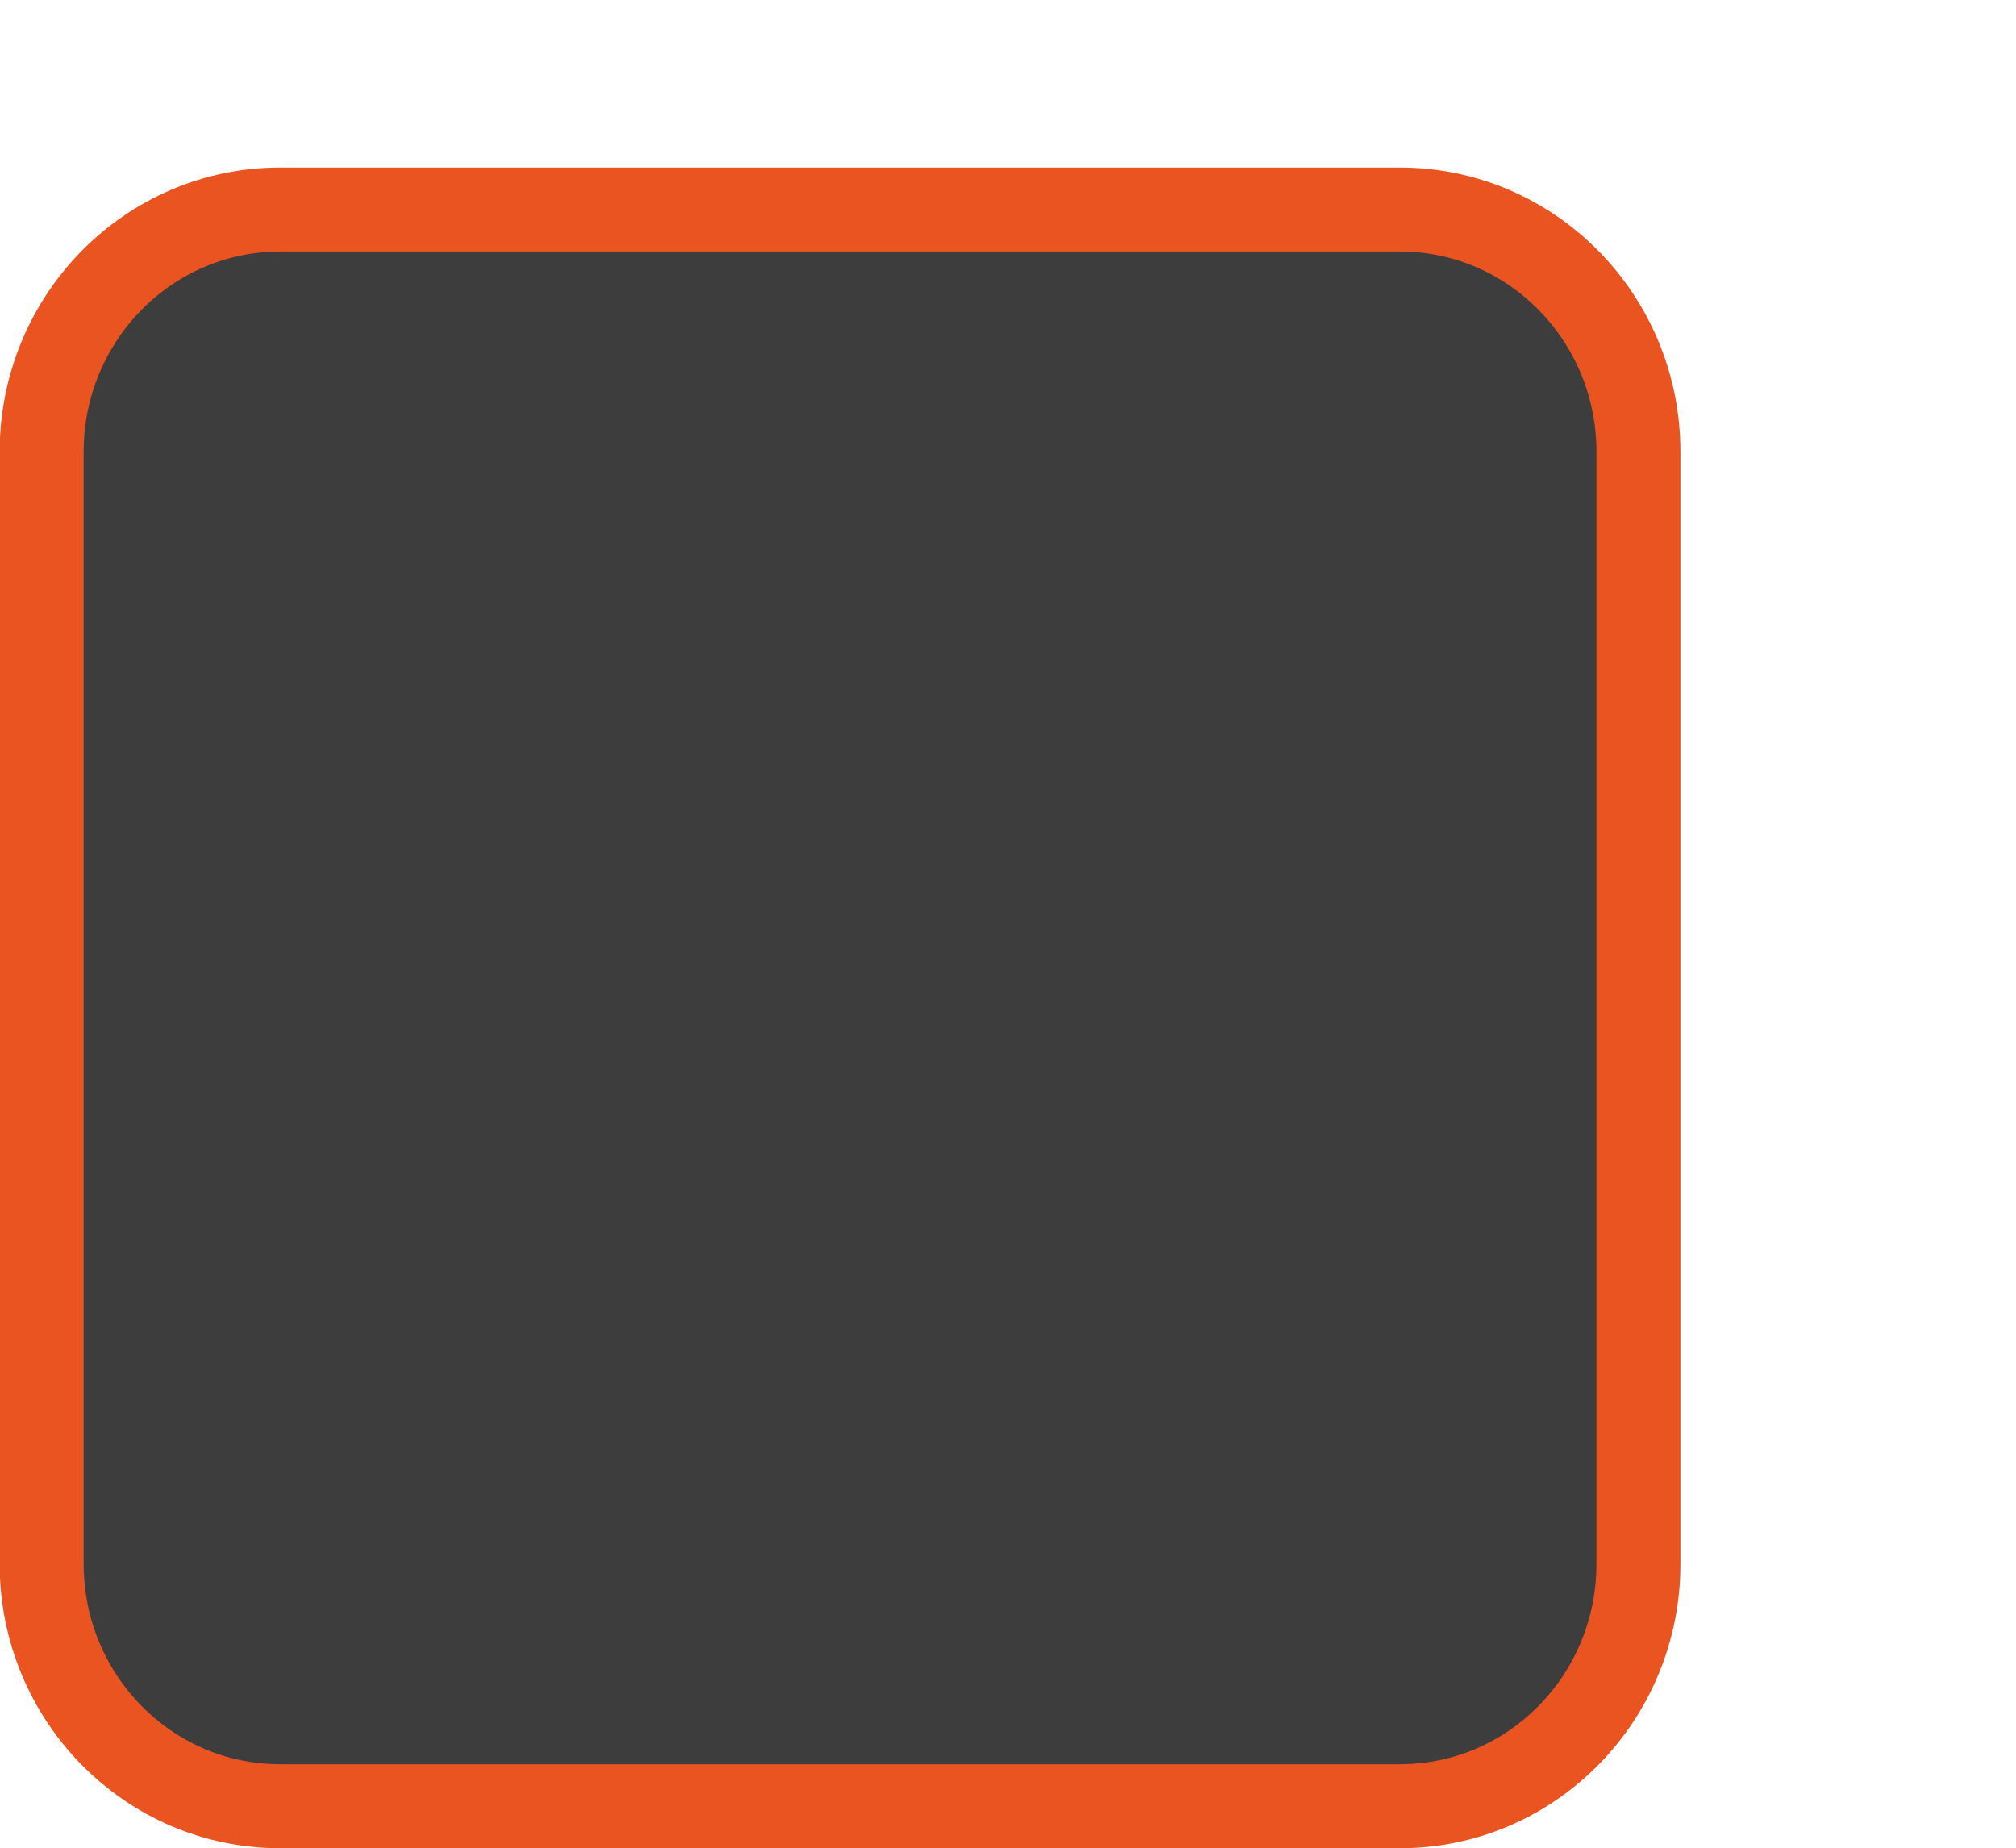
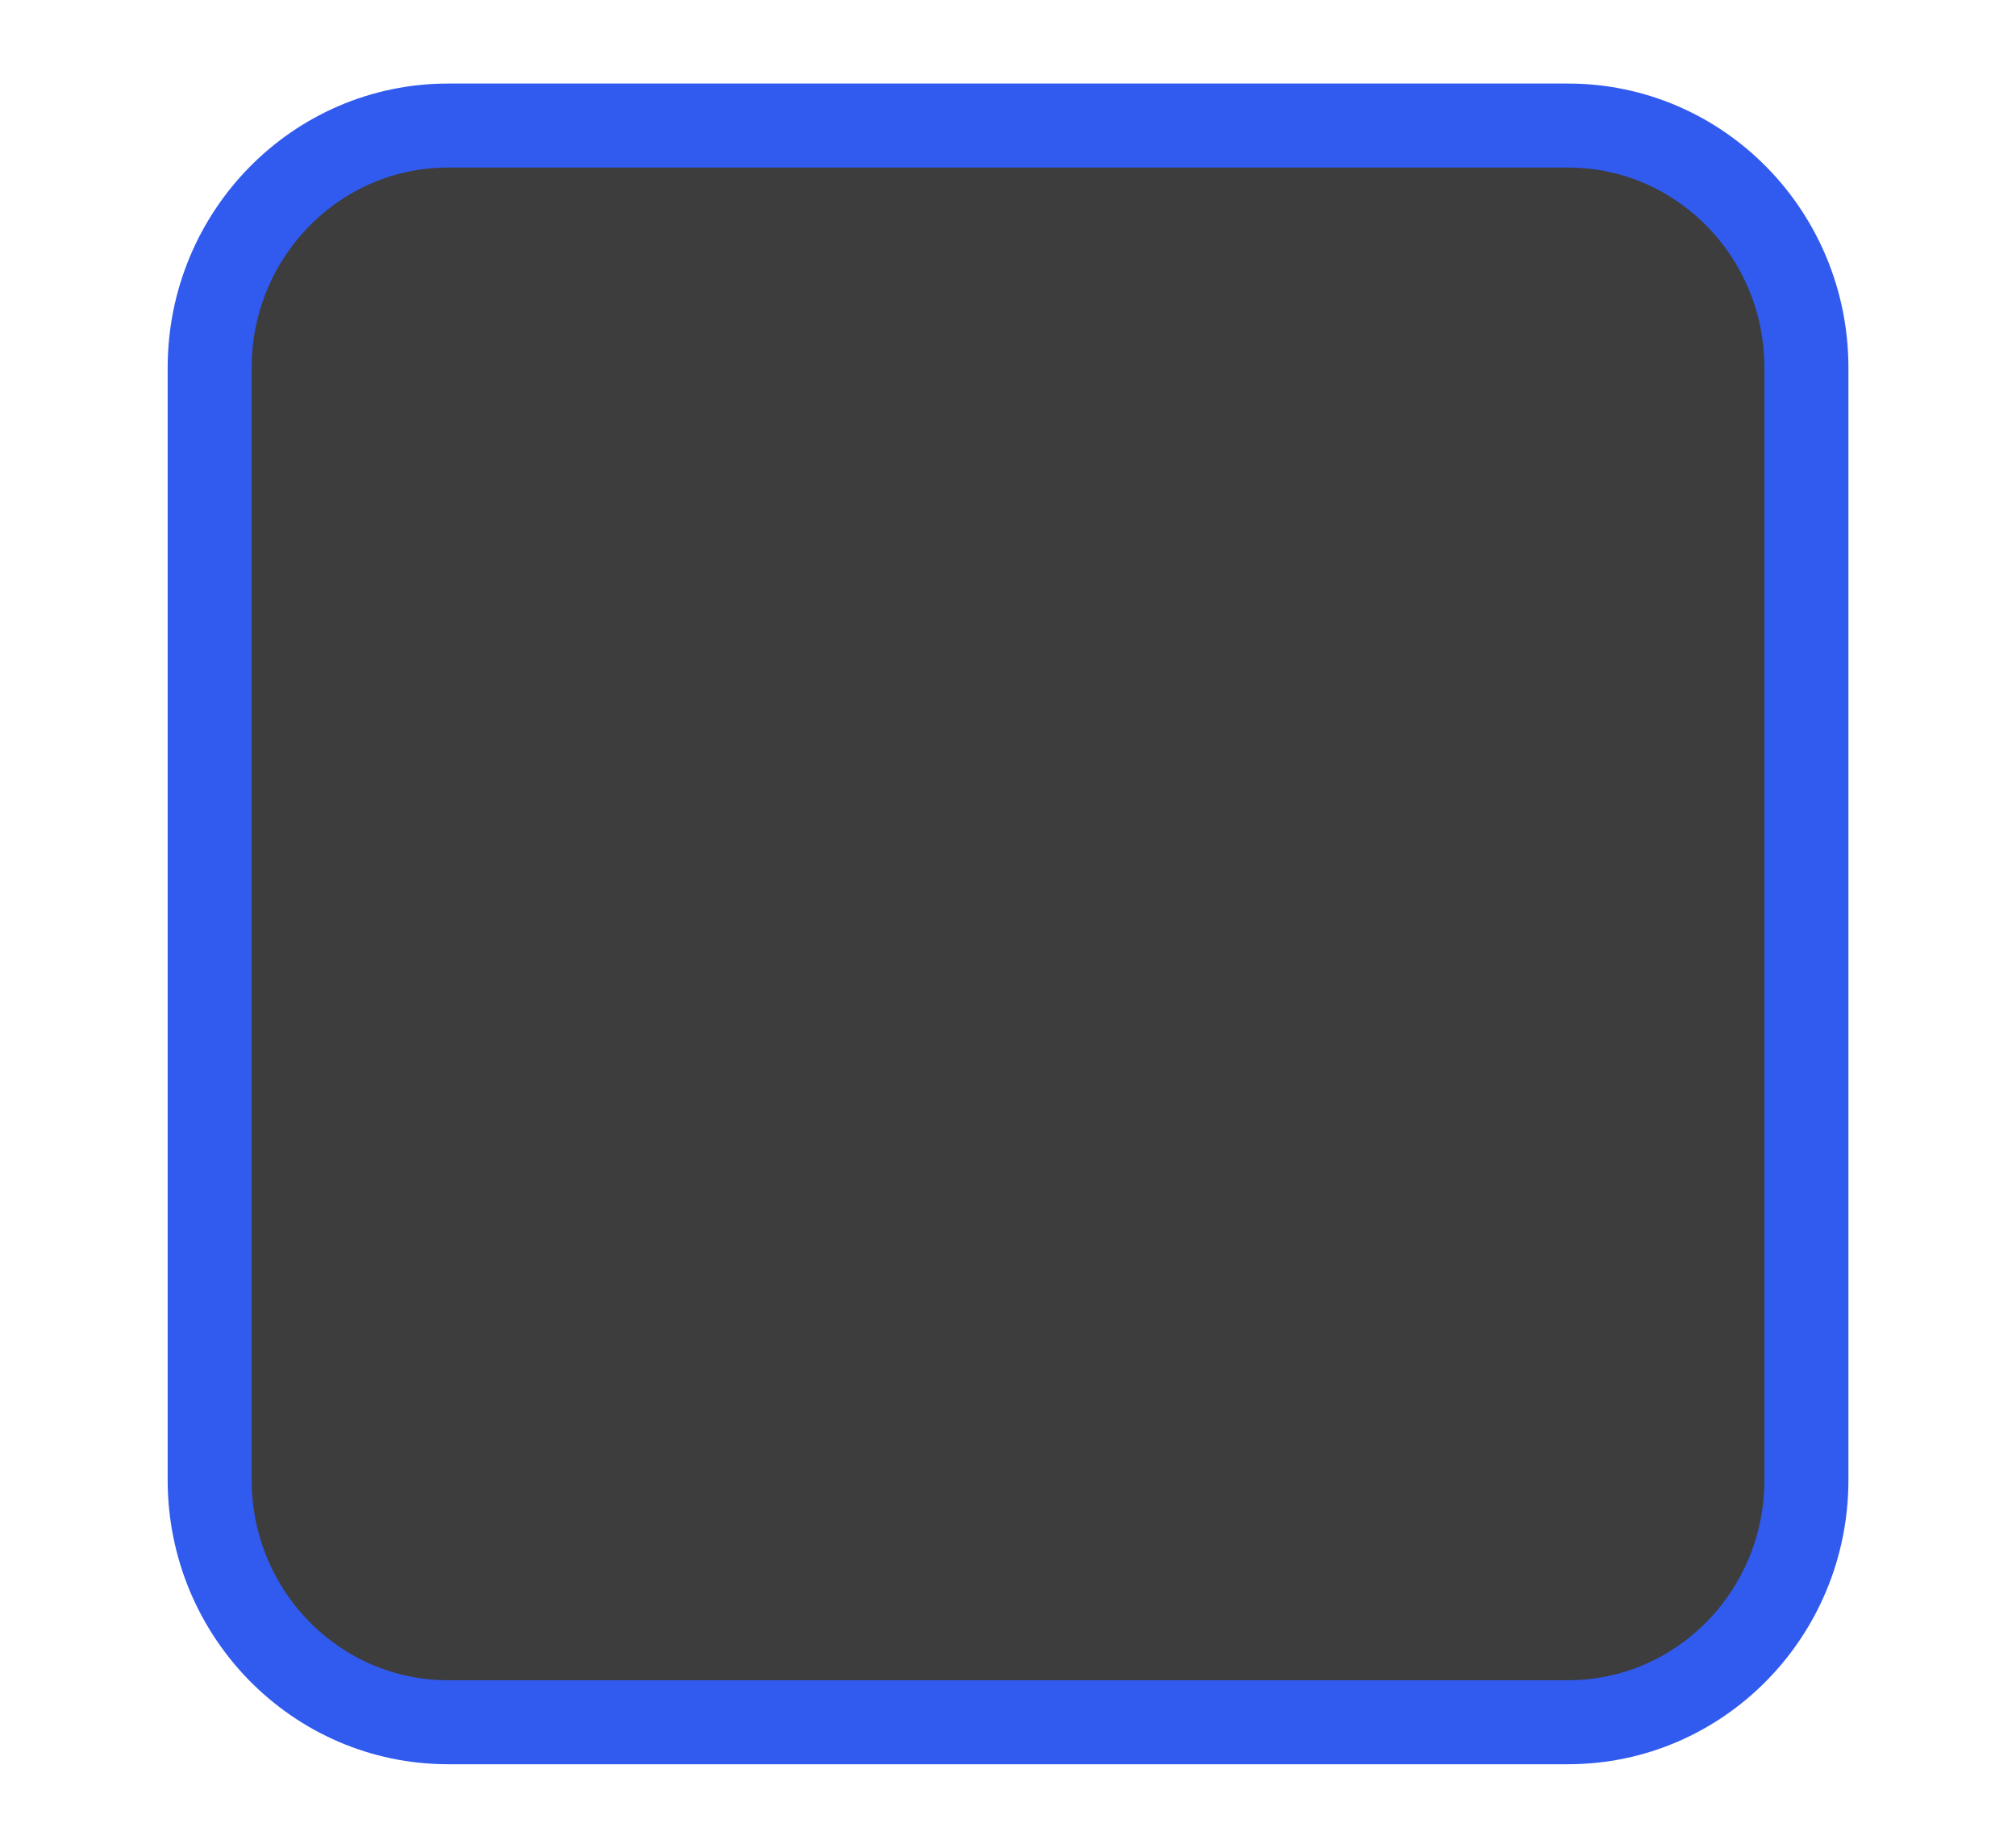
<svg xmlns="http://www.w3.org/2000/svg" xmlns:xlink="http://www.w3.org/1999/xlink" width="24" height="22" id="svg3199" version="1.1">
  <defs id="defs3201">
    <linearGradient id="linearGradient10013-4-63-6">
      <stop style="stop-color:#333333;stop-opacity:1;" offset="0" id="stop10015-2-76-1" />
      <stop style="stop-color:#292929;stop-opacity:1" offset="1" id="stop10017-46-15-8" />
    </linearGradient>
    <linearGradient id="linearGradient10597-5">
      <stop style="stop-color:#16191a;stop-opacity:1;" offset="0" id="stop10599-2" />
      <stop style="stop-color:#2b3133;stop-opacity:1" offset="1" id="stop10601-5" />
    </linearGradient>
    <linearGradient y2="-322.164" x2="921.225" y1="-330.051" x1="921.328" gradientTransform="matrix(1.591837,0,0,0.8571429,-1456.546,275.4519)" gradientUnits="userSpaceOnUse" id="linearGradient15374" xlink:href="#linearGradient10013-4-63-6" />
    <linearGradient gradientTransform="translate(-1199.985,216.3805)" y2="-227.08" x2="1203.918" y1="-217.567" x1="1203.918" gradientUnits="userSpaceOnUse" id="linearGradient15376" xlink:href="#linearGradient10597-5" />
    <linearGradient id="linearGradient5581-5-2-4-6-8-7-35-8">
      <stop id="stop5583-0-92-8-0-7-6-5-1" offset="0" style="stop-color:#454c4c;stop-opacity:1;" />
      <stop style="stop-color:#393f3f;stop-opacity:1;" offset="0.4" id="stop5585-4-7-2-7-9-9-92-0" />
      <stop id="stop5587-6-7-2-0-3-1-21-5" offset="1" style="stop-color:#2d3232;stop-opacity:1;" />
    </linearGradient>
  </defs>
  <g id="layer1" transform="translate(-342.5,-521.3622)">
-     <rect ry="2.884" style="color:#000000;display:inline;overflow:visible;visibility:visible;fill:#3d3d3d;fill-opacity:1;stroke:#e95420;stroke-width:1;stroke-linecap:butt;stroke-linejoin:round;stroke-miterlimit:4;stroke-dasharray:none;stroke-dashoffset:0;stroke-opacity:1;marker:none;enable-background:accumulate" id="rect11803" width="19.009" height="19.011" x="342.996" y="523.857" rx="2.838" />
+     <rect ry="2.884" style="color:#000000;display:inline;overflow:visible;visibility:visible;fill:#3d3d3d;fill-opacity:1;stroke:#315bef;stroke-width:1;stroke-linecap:butt;stroke-linejoin:round;stroke-miterlimit:4;stroke-dasharray:none;stroke-dashoffset:0;stroke-opacity:1;marker:none;enable-background:accumulate" id="rect11803" width="19.009" height="19.011" x="344.996" y="522.857" rx="2.838" />
    <rect style="color:#000000;fill:none;stroke:none;stroke-width:2;marker:none;visibility:visible;display:inline;overflow:visible;enable-background:accumulate" id="rect17347" width="21.944" height="21.944" x="342.299" y="521.584" />
  </g>
</svg>
